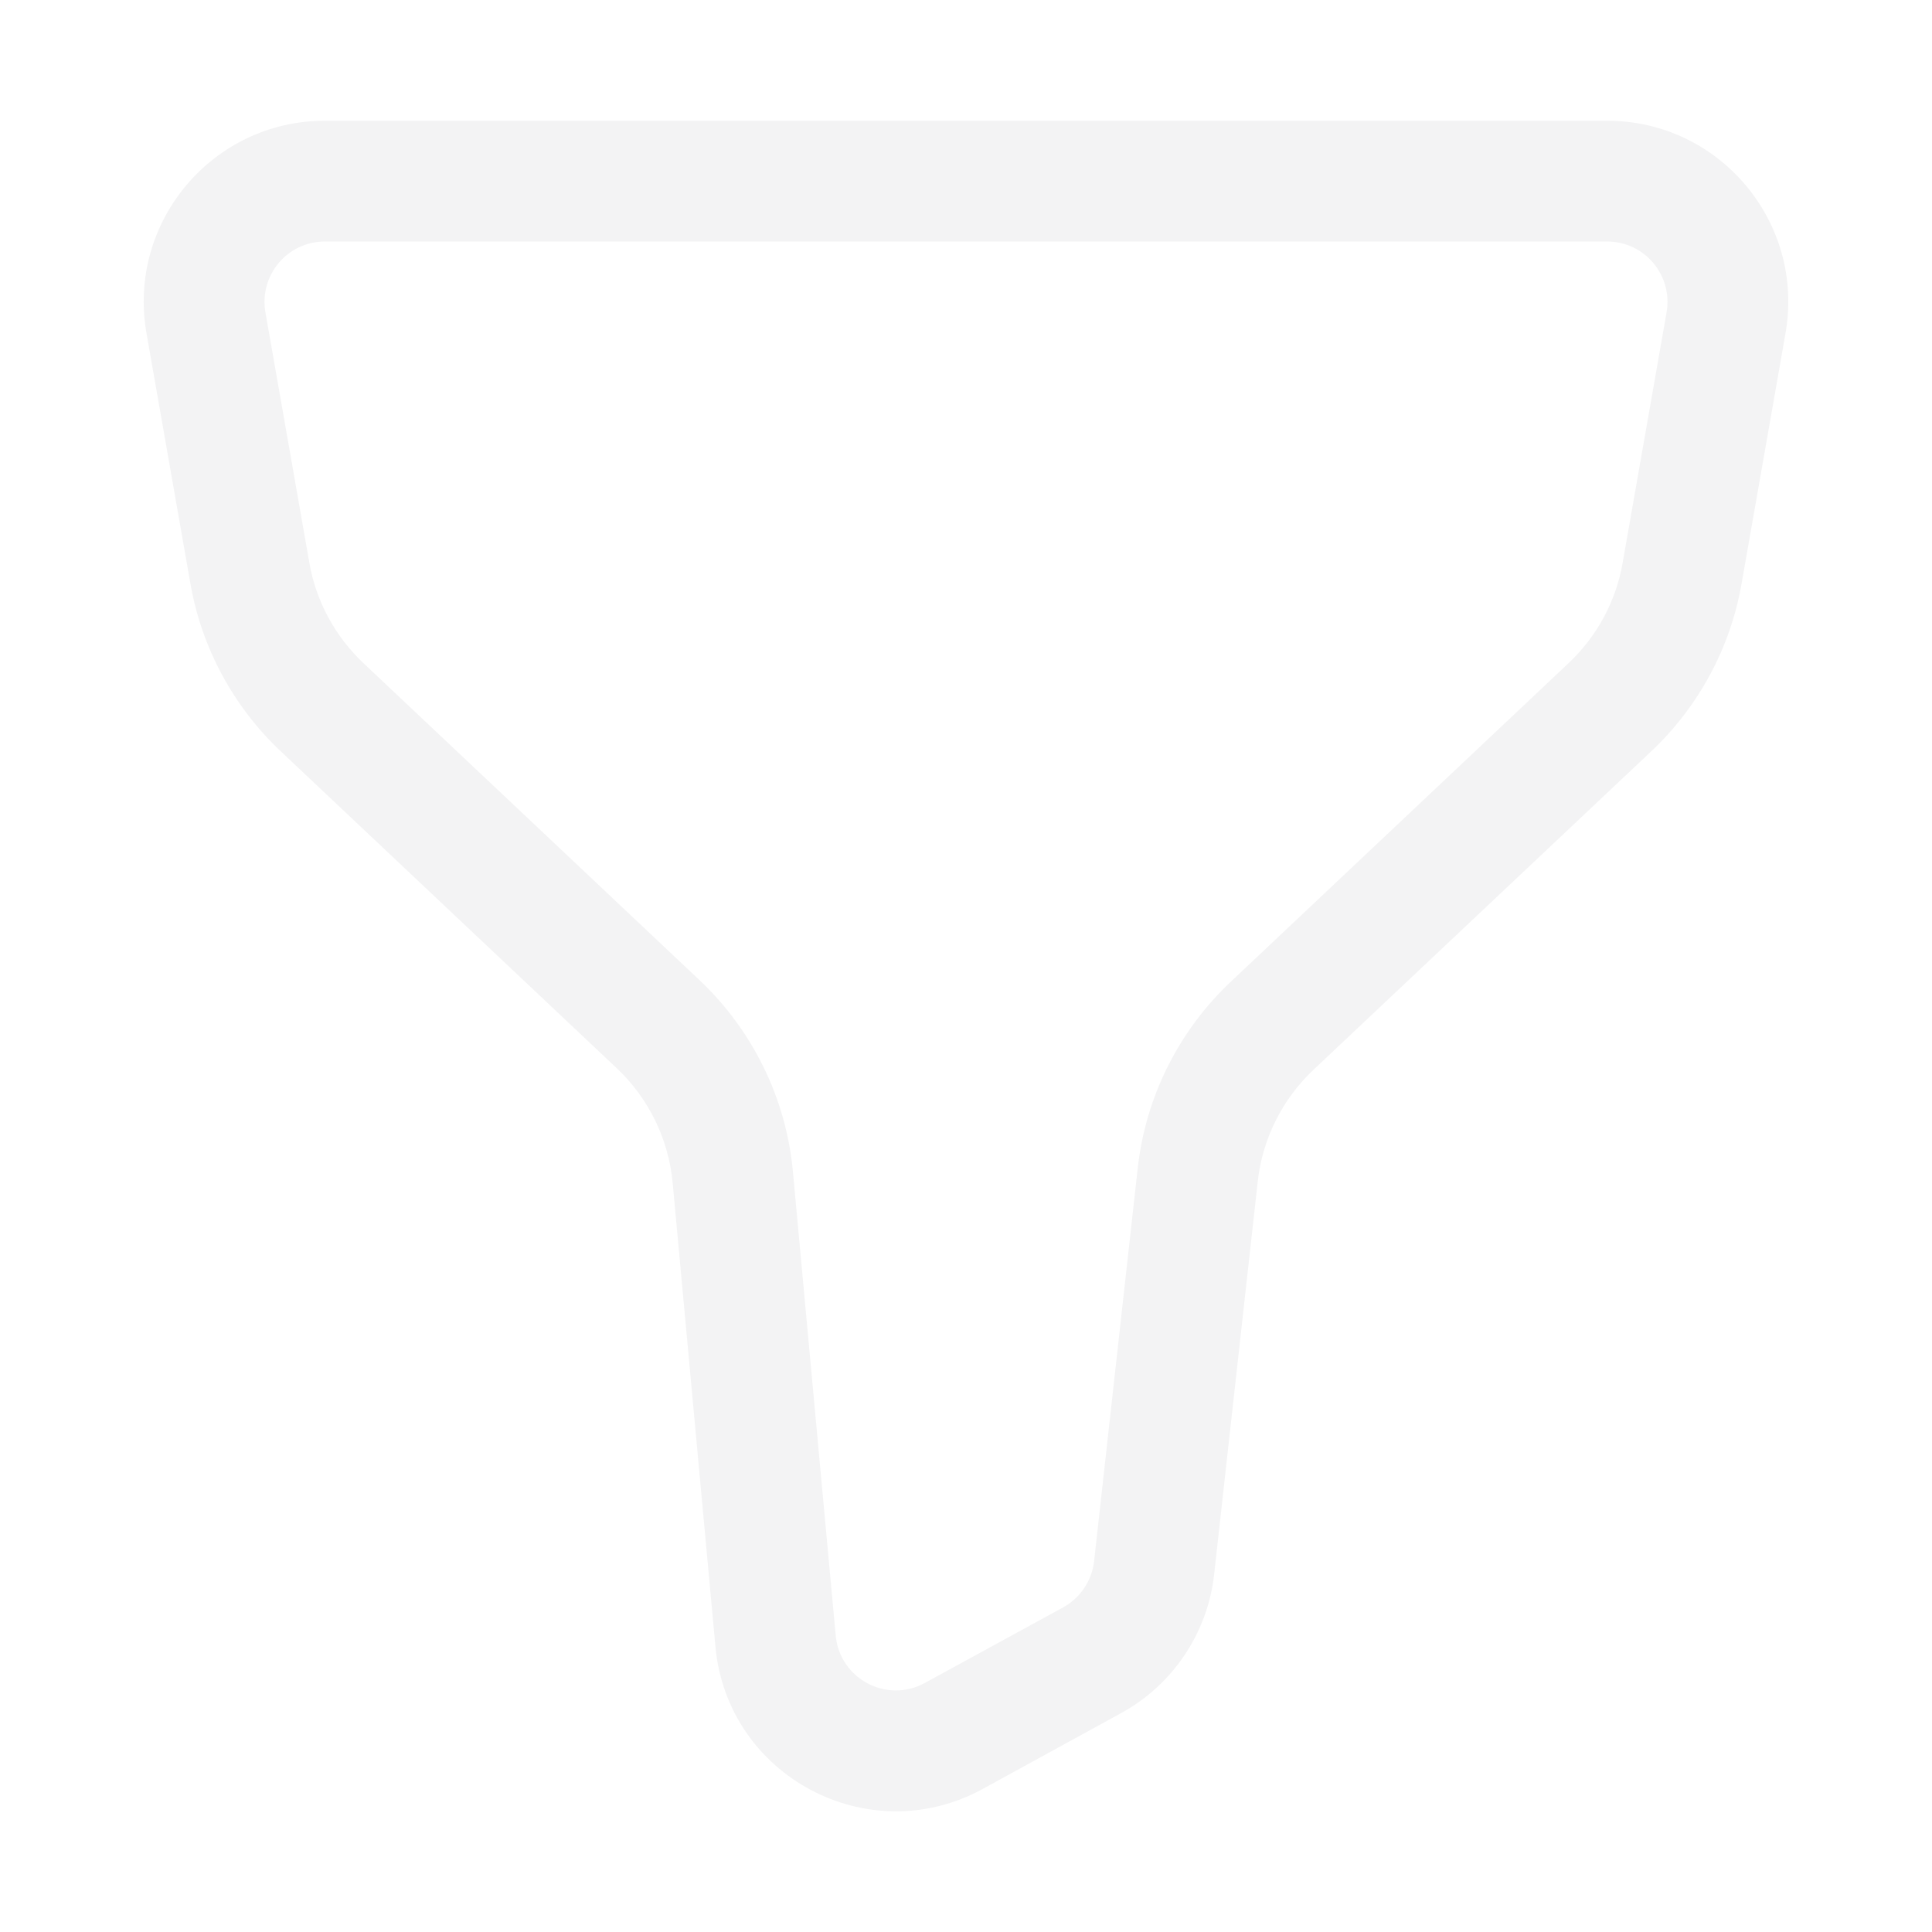
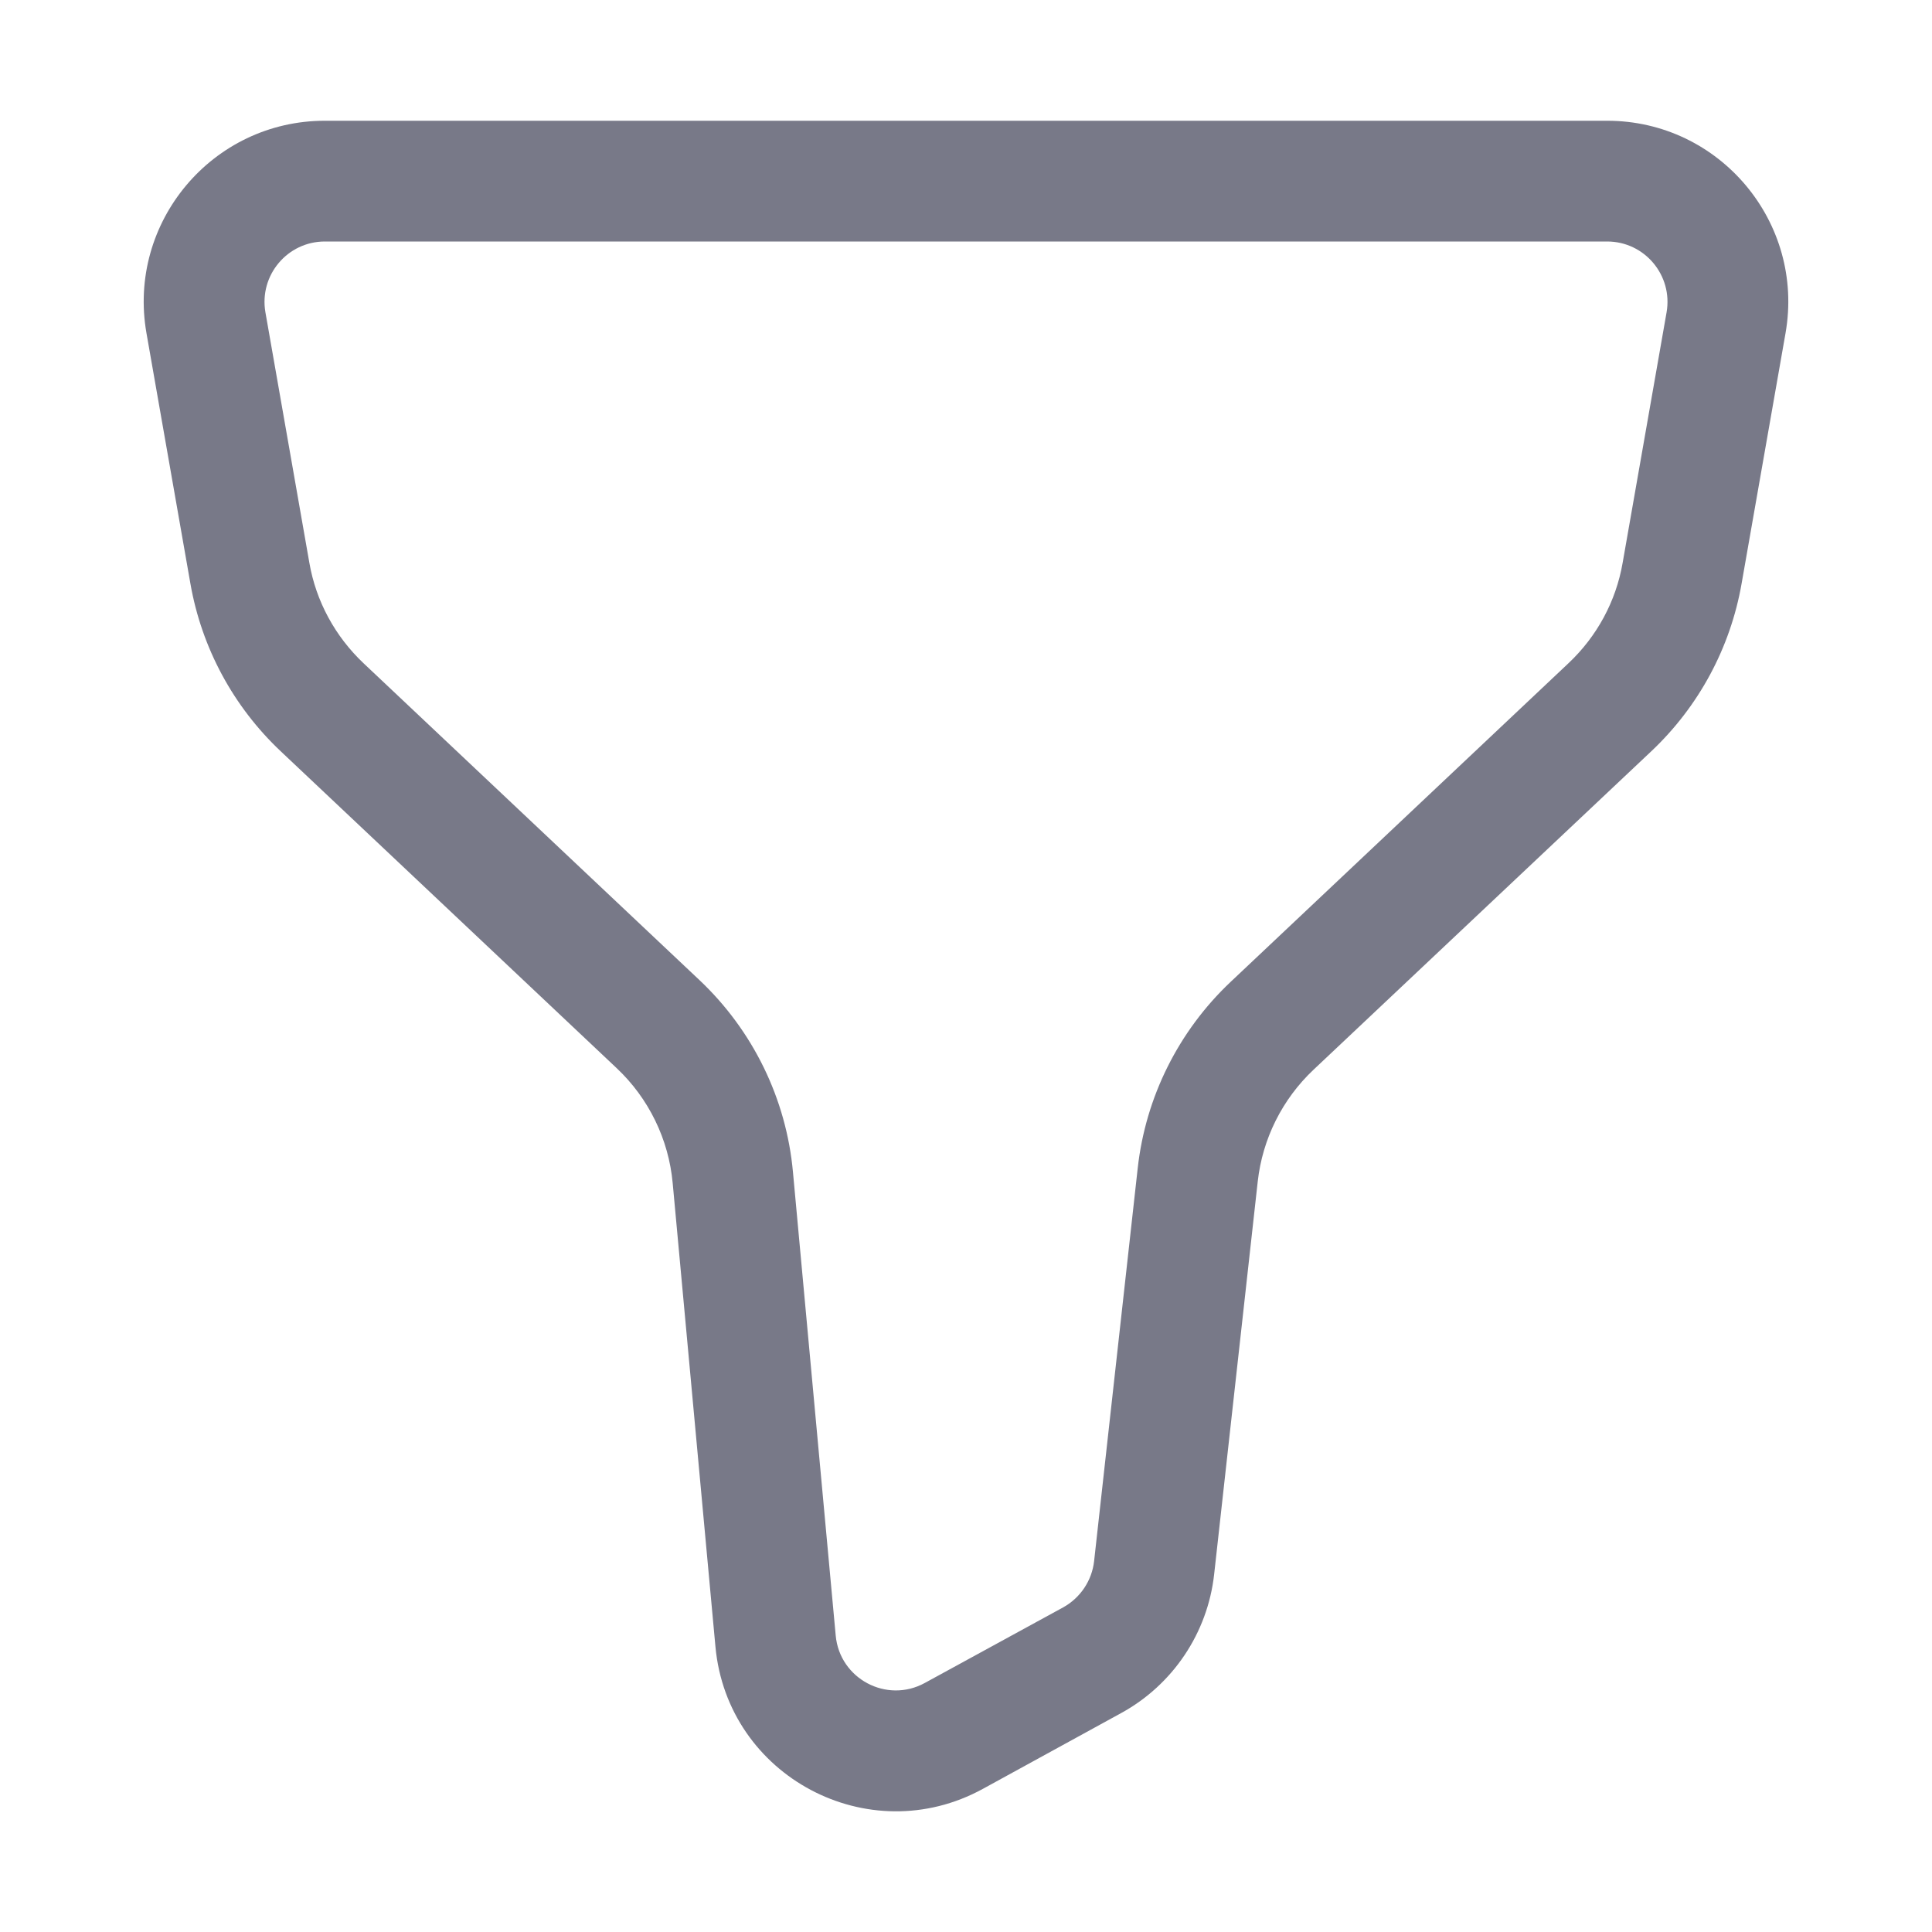
<svg xmlns="http://www.w3.org/2000/svg" width="16" height="16" viewBox="0 0 16 16" fill="none">
-   <path d="M13.31 1C14.241 1 14.948 1.841 14.787 2.759L14.423 4.834C14.33 5.365 14.068 5.851 13.676 6.221L10.878 8.859C10.619 9.103 10.455 9.432 10.416 9.785L10.055 13.038C10.001 13.524 9.712 13.954 9.283 14.188L8.139 14.815C7.192 15.333 6.024 14.711 5.925 13.637L5.571 9.799C5.538 9.435 5.372 9.095 5.106 8.845L2.324 6.221C1.932 5.851 1.67 5.365 1.577 4.834L1.213 2.759C1.052 1.841 1.759 1 2.69 1H13.31ZM2.69 2C2.38 2 2.145 2.28 2.198 2.586L2.562 4.661C2.617 4.98 2.776 5.271 3.011 5.493L5.793 8.117C6.236 8.535 6.512 9.101 6.567 9.707L6.921 13.545C6.954 13.903 7.343 14.11 7.658 13.938L8.804 13.312C8.947 13.233 9.043 13.09 9.061 12.928L9.422 9.675C9.487 9.086 9.76 8.539 10.191 8.132L12.989 5.493C13.225 5.271 13.383 4.98 13.438 4.661L13.802 2.586C13.855 2.28 13.62 2 13.31 2H2.69Z" fill="#F3F3F4" />
+   <path d="M13.31 1C14.241 1 14.948 1.841 14.787 2.759L14.423 4.834C14.33 5.365 14.068 5.851 13.676 6.221L10.878 8.859C10.619 9.103 10.455 9.432 10.416 9.785L10.055 13.038C10.001 13.524 9.712 13.954 9.283 14.188L8.139 14.815C7.192 15.333 6.024 14.711 5.925 13.637L5.571 9.799C5.538 9.435 5.372 9.095 5.106 8.845L2.324 6.221C1.932 5.851 1.67 5.365 1.577 4.834L1.213 2.759C1.052 1.841 1.759 1 2.69 1H13.31ZM2.69 2C2.38 2 2.145 2.28 2.198 2.586L2.562 4.661C2.617 4.98 2.776 5.271 3.011 5.493L5.793 8.117C6.236 8.535 6.512 9.101 6.567 9.707L6.921 13.545C6.954 13.903 7.343 14.11 7.658 13.938L8.804 13.312C8.947 13.233 9.043 13.09 9.061 12.928L9.422 9.675C9.487 9.086 9.76 8.539 10.191 8.132L12.989 5.493C13.225 5.271 13.383 4.98 13.438 4.661L13.802 2.586C13.855 2.28 13.62 2 13.31 2H2.69Z" fill="#787988" />
</svg>
